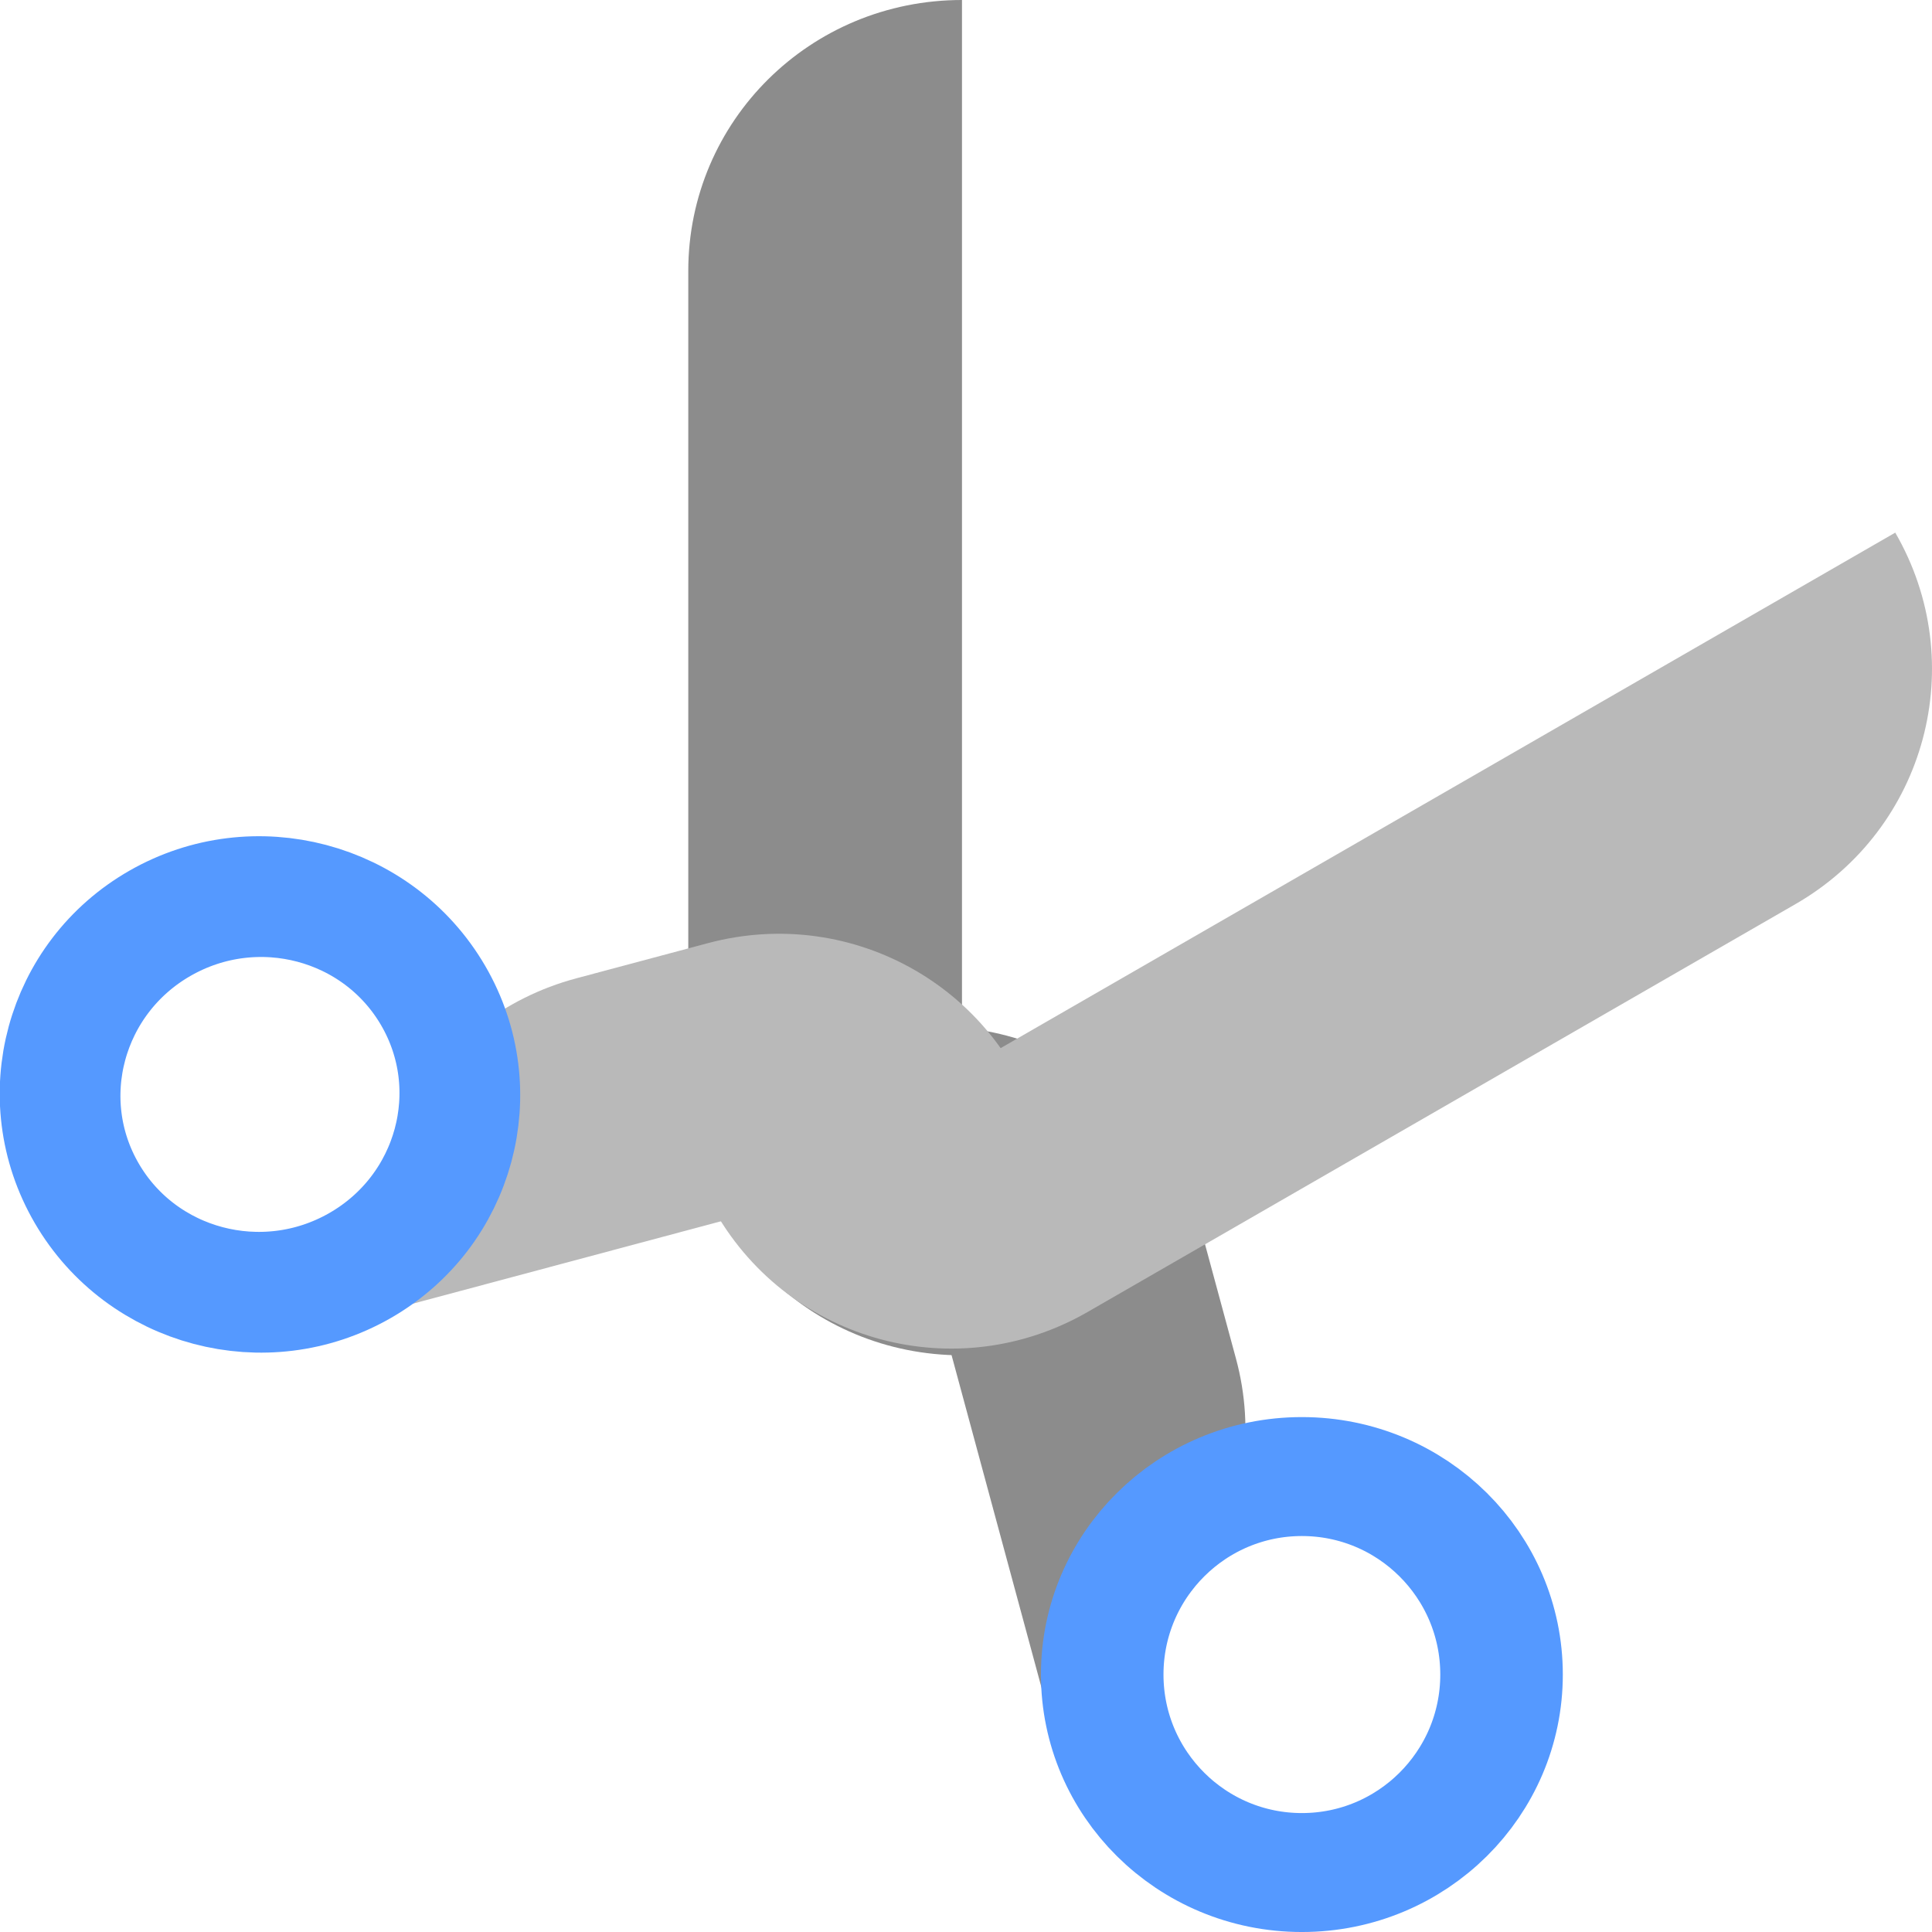
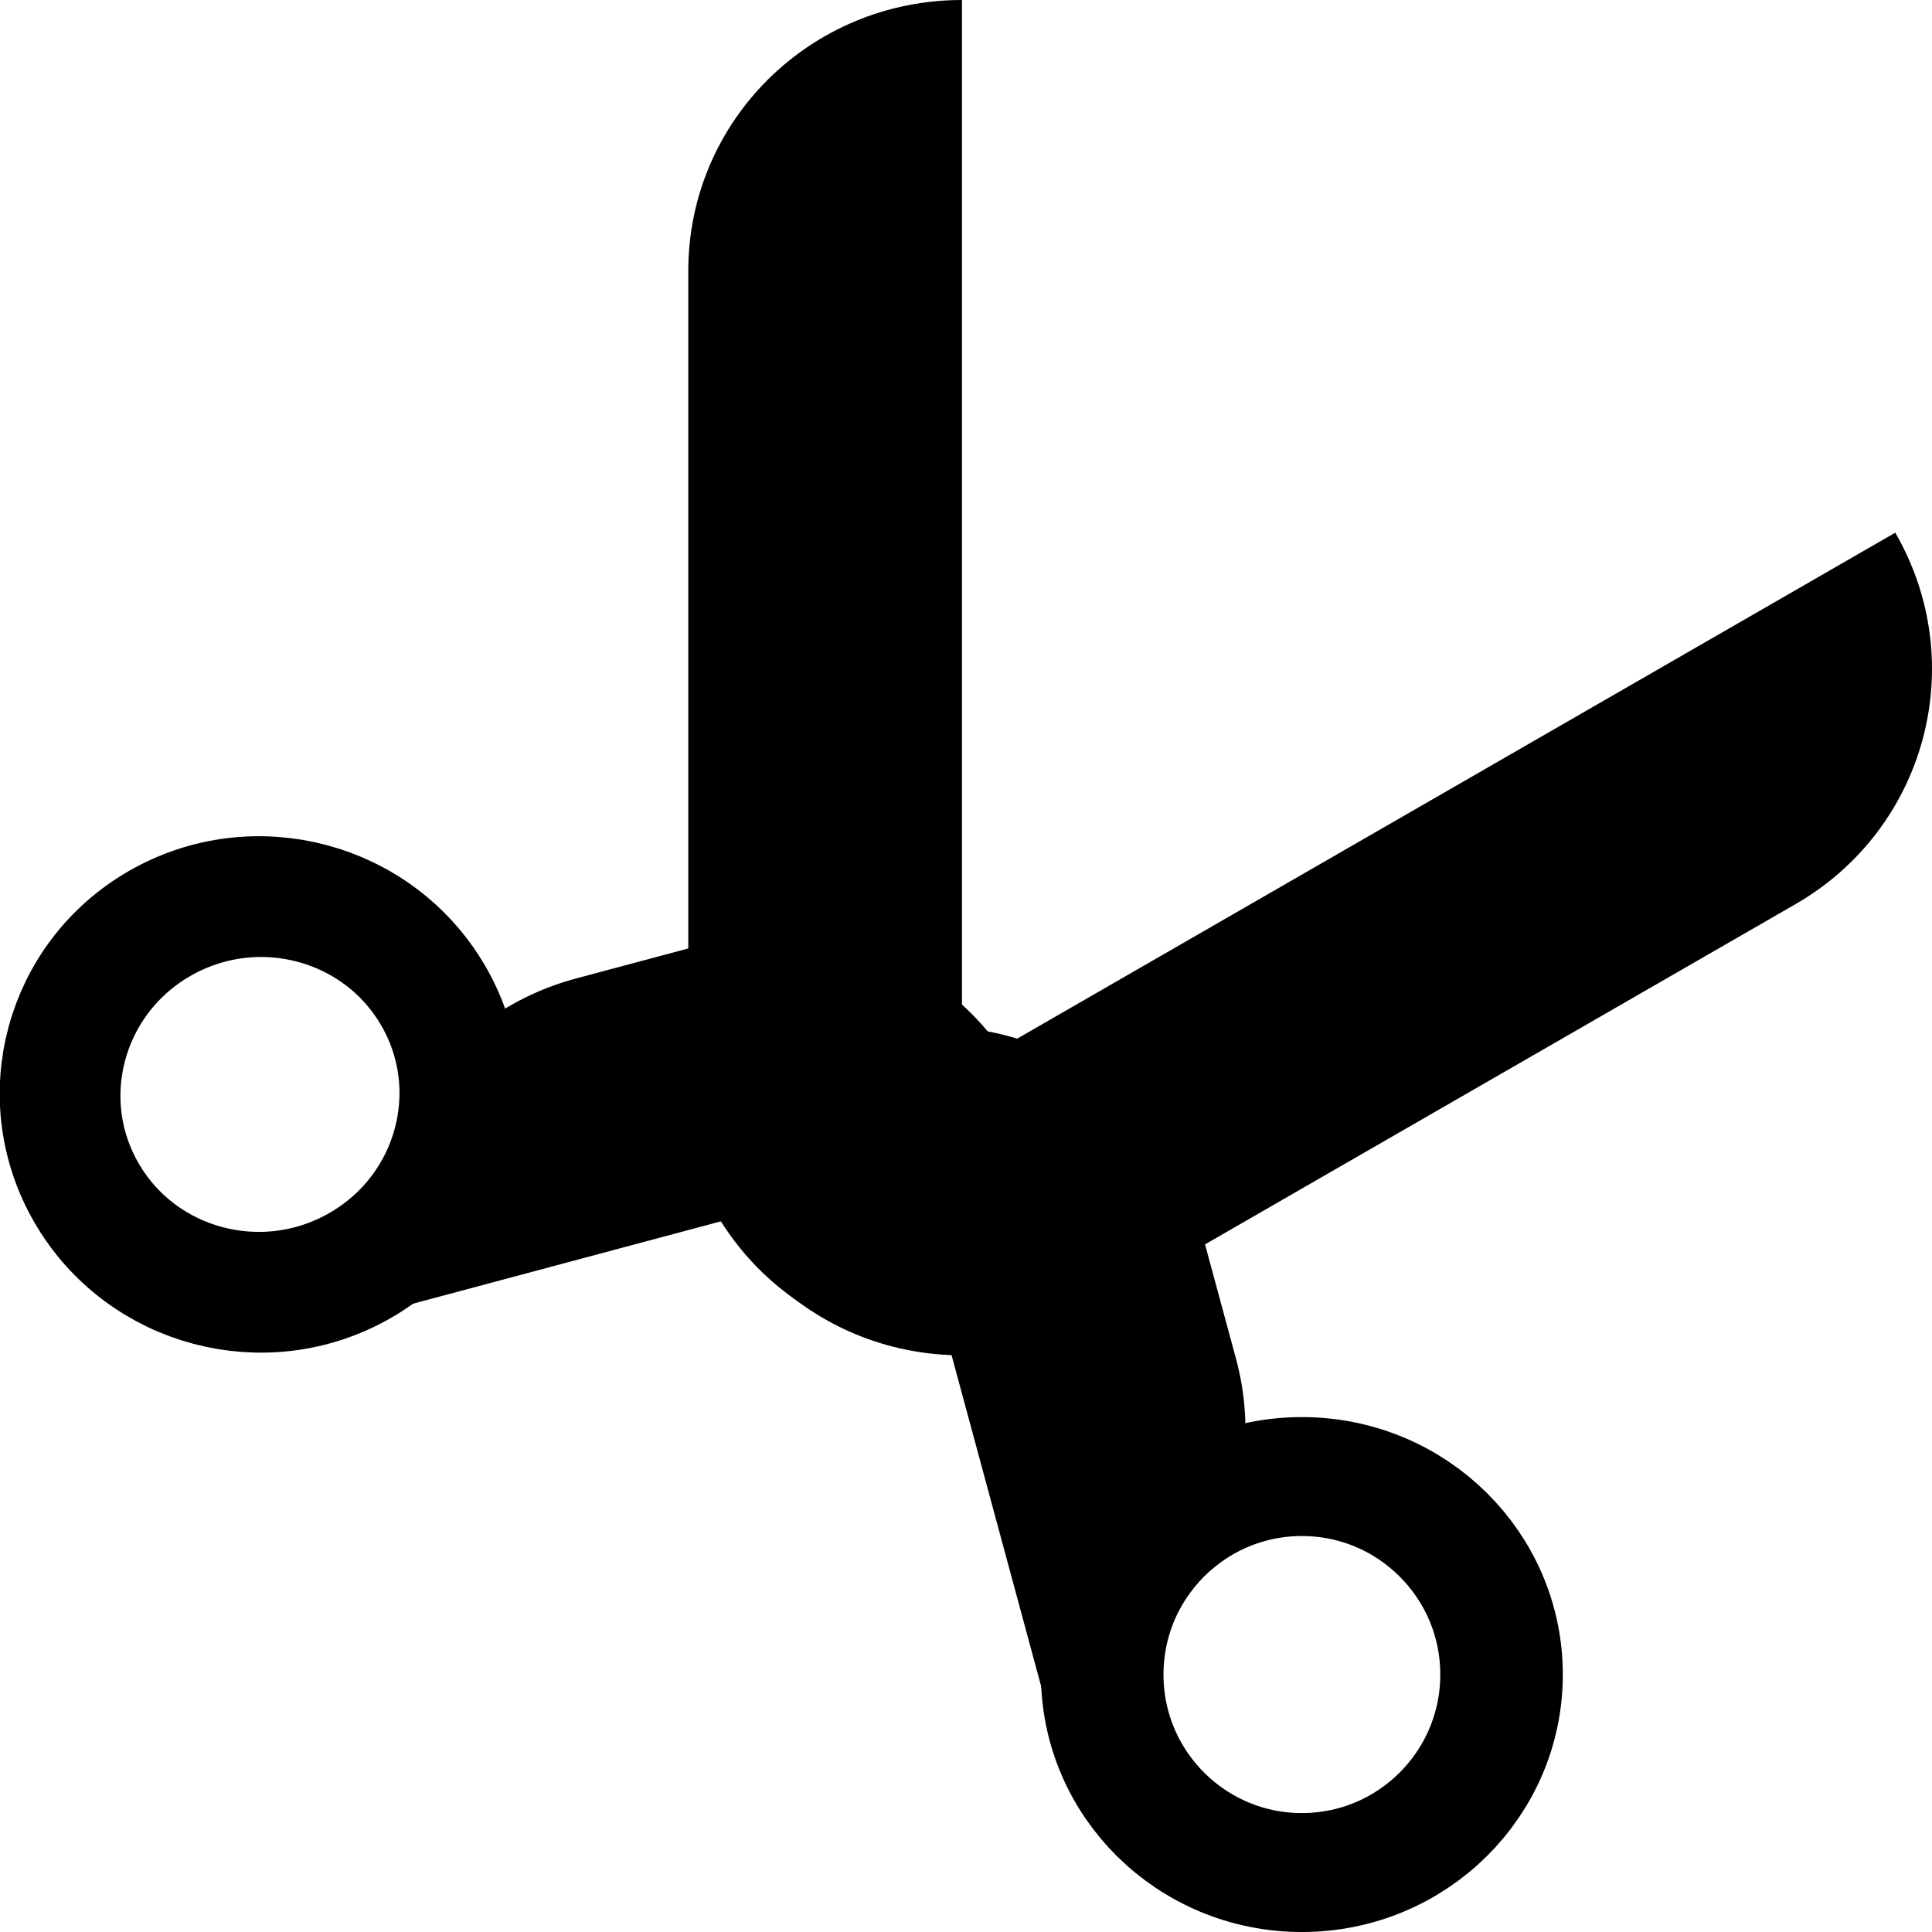
<svg xmlns="http://www.w3.org/2000/svg" version="1.1" id="svg6217" viewBox="0 0 16 16" height="16" width="16">
  <defs id="defs6219">
    <clipPath clipPathUnits="userSpaceOnUse" id="clipPath3391">
      <path d="M 0,600 800,600 800,0 0,0 0,600 Z" id="path3393" />
    </clipPath>
    <clipPath clipPathUnits="userSpaceOnUse" id="clipPath3407">
      <path d="m 316,477.408 60.363,0 0,-60.408 -60.363,0 0,60.408 z" id="path3409" />
    </clipPath>
    <clipPath clipPathUnits="userSpaceOnUse" id="clipPath3427">
      <path d="m 622,477.971 60.121,0 0,-59.971 -60.121,0 0,59.971 z" id="path3429" />
    </clipPath>
    <clipPath id="clipPath3391-9" clipPathUnits="userSpaceOnUse">
      <path id="path3393-7" d="M 0,600 800,600 800,0 0,0 0,600 Z" />
    </clipPath>
    <clipPath id="clipPath3407-3" clipPathUnits="userSpaceOnUse">
      <path id="path3409-6" d="m 316,477.408 60.363,0 0,-60.408 -60.363,0 0,60.408 z" />
    </clipPath>
    <clipPath id="clipPath3427-6" clipPathUnits="userSpaceOnUse">
      <path id="path3429-9" d="m 622,477.971 60.121,0 0,-59.971 -60.121,0 0,59.971 z" />
    </clipPath>
  </defs>
  <g transform="matrix(0,1,-1,0,0.9591312,48.25)" id="g4198" style="stroke:#000000;stroke-width:2;stroke-miterlimit:2.5;stroke-dasharray:none;stroke-opacity:1" />
  <g transform="matrix(0,1,-1,0,0.959131,48.25)" id="g4198-3" style="stroke:#000000;stroke-width:2;stroke-miterlimit:4;stroke-dasharray:none;stroke-opacity:0.685" />
  <g transform="matrix(0,1,-1,0,0.9591312,48.25)" id="g4198-2" style="stroke:#000000;stroke-width:2;stroke-miterlimit:2.5;stroke-dasharray:none;stroke-opacity:1" />
  <g transform="matrix(0,-1,1,0,13.95914,-32.2161)" id="g4198-3-6-3" />
-   <g transform="translate(-1.000001,1)" id="g4141">
-     <g id="g4237">
-       <g id="g4352">
-         <g id="g4388">
-           <g transform="matrix(1.099956,0,0,1.089352,-1.189151,0.08897721)" id="g4469">
-             <g id="g4401" transform="matrix(1.030356,0,0,1.030345,2.020466,-0.4515265)">
-               <path id="rect4327" d="m 7,-0.532 c -1.108,0 -2,0.892 -2,2 l 0,6 c 0,1.108 0.892,2 2,2 l 0,-10 z" style="opacity:1;fill:#8c8c8c;fill-opacity:1;stroke:none;stroke-width:1;stroke-linecap:butt;stroke-linejoin:miter;stroke-miterlimit:4;stroke-dasharray:none;stroke-dashoffset:0;stroke-opacity:1" />
-               <path id="rect4342" d="M 7.588,11.941 C 8.658,11.654 9.289,10.562 9.002,9.492 L 8.743,8.526 C 8.456,7.456 7.364,6.825 6.293,7.112 l 1.294,4.83 z" style="opacity:1;fill:#8c8c8c;fill-opacity:1;stroke:none;stroke-width:1;stroke-linecap:butt;stroke-linejoin:miter;stroke-miterlimit:4;stroke-dasharray:none;stroke-dashoffset:0;stroke-opacity:1" />
+   <g transform="translate(-1.000001,1)" id="g4141" style="fill:#000000;fill-opacity:1">
+     <g id="g4237" style="fill:#000000;fill-opacity:1">
+       <g id="g4352" style="fill:#000000;fill-opacity:1">
+         <g id="g4388" style="fill:#000000;fill-opacity:1">
+           <g transform="matrix(1.099956,0,0,1.089352,-1.189151,0.08897721)" id="g4469" style="fill:#000000;fill-opacity:1">
+             <g id="g4401" transform="matrix(1.030356,0,0,1.030345,2.020466,-0.4515265)" style="fill:#000000;fill-opacity:1">
+               <path id="rect4327" d="m 7,-0.532 c -1.108,0 -2,0.892 -2,2 l 0,6 c 0,1.108 0.892,2 2,2 l 0,-10 z" style="opacity:1;fill:#000000;fill-opacity:1;stroke:none;stroke-width:1;stroke-linecap:butt;stroke-linejoin:miter;stroke-miterlimit:4;stroke-dasharray:none;stroke-dashoffset:0;stroke-opacity:1" />
+               <path id="rect4342" d="M 7.588,11.941 C 8.658,11.654 9.289,10.562 9.002,9.492 L 8.743,8.526 C 8.456,7.456 7.364,6.825 6.293,7.112 l 1.294,4.83 z" style="opacity:1;fill:#000000;fill-opacity:1;stroke:none;stroke-width:1;stroke-linecap:butt;stroke-linejoin:miter;stroke-miterlimit:4;stroke-dasharray:none;stroke-dashoffset:0;stroke-opacity:1" />
            </g>
-             <g style="stroke:#5599ff;stroke-opacity:1" id="g4414" transform="matrix(-0.5212438,-0.8849285,-0.9028207,0.5109137,19.39184,9.455148)">
-               <ellipse ry="1.473" rx="1.442" transform="matrix(-0.5,-0.8660254,-0.8660254,0.5,0,0)" cy="2.227" cx="-7.29" id="ellipse4459" style="opacity:1;fill:none;fill-opacity:1;stroke:#5599ff;stroke-width:0.885;stroke-linecap:butt;stroke-linejoin:miter;stroke-miterlimit:0;stroke-dasharray:none;stroke-dashoffset:0;stroke-opacity:1" />
+             <g style="stroke:#000000;stroke-opacity:1;fill:none;fill-opacity:1" id="g4414" transform="matrix(-0.5212438,-0.8849285,-0.9028207,0.5109137,19.39184,9.455148)">
+               <ellipse ry="1.473" rx="1.442" transform="matrix(-0.5,-0.8660254,-0.8660254,0.5,0,0)" cy="2.227" cx="-7.29" id="ellipse4459" style="opacity:1;fill:none;fill-opacity:1;stroke:#000000;stroke-width:0.885;stroke-linecap:butt;stroke-linejoin:miter;stroke-miterlimit:0;stroke-dasharray:none;stroke-dashoffset:0;stroke-opacity:1" />
            </g>
          </g>
-           <g transform="matrix(-0.5499778,-0.9434064,-0.9525895,0.544676,21.07925,13.25586)" id="g4476">
-             <g style="fill:#b9b9b9;fill-opacity:1;stroke:none;stroke-opacity:1" transform="matrix(1.031599,-0.00344274,-0.0034427,1.027613,2.596129,-0.4966348)" id="g4478">
-               <path style="opacity:1;fill:#b9b9b9;fill-opacity:1;stroke:none;stroke-width:1;stroke-linecap:butt;stroke-linejoin:miter;stroke-miterlimit:4;stroke-dasharray:none;stroke-dashoffset:0;stroke-opacity:1" d="m 7,-0.532 c -1.108,0 -2,0.892 -2,2 l 0,6 c 0,1.108 0.892,2 2,2 l 0,-10 z" id="path4480" />
-               <path style="opacity:1;fill:#b9b9b9;fill-opacity:1;stroke:none;stroke-width:1;stroke-linecap:butt;stroke-linejoin:miter;stroke-miterlimit:4;stroke-dasharray:none;stroke-dashoffset:0;stroke-opacity:1" d="M 7.588,11.941 C 8.658,11.654 9.289,10.562 9.002,9.492 L 8.743,8.526 C 8.456,7.456 7.364,6.825 6.293,7.112 l 1.294,4.83 z" id="path4482" />
+           <g transform="matrix(-0.5499778,-0.9434064,-0.9525895,0.544676,21.07925,13.25586)" id="g4476" style="fill:#000000;fill-opacity:1">
+             <g style="fill:#000000;fill-opacity:1;stroke:none;stroke-opacity:1" transform="matrix(1.031599,-0.00344274,-0.0034427,1.027613,2.595782,-0.4964349)" id="g4478">
+               <path style="opacity:1;fill:#000000;fill-opacity:1;stroke:none;stroke-width:1;stroke-linecap:butt;stroke-linejoin:miter;stroke-miterlimit:4;stroke-dasharray:none;stroke-dashoffset:0;stroke-opacity:1" d="m 7,-0.532 c -1.108,0 -2,0.892 -2,2 l 0,6 c 0,1.108 0.892,2 2,2 l 0,-10 z" id="path4480" />
+               <path style="opacity:1;fill:#000000;fill-opacity:1;stroke:none;stroke-width:1;stroke-linecap:butt;stroke-linejoin:miter;stroke-miterlimit:4;stroke-dasharray:none;stroke-dashoffset:0;stroke-opacity:1" d="M 7.588,11.941 C 8.658,11.654 9.289,10.562 9.002,9.492 L 8.743,8.526 C 8.456,7.456 7.364,6.825 6.293,7.112 l 1.294,4.83 z" id="path4482" />
            </g>
-             <g style="stroke:#5599ff;stroke-opacity:1" transform="matrix(-0.5212438,-0.8849285,-0.9028207,0.5109137,19.87616,9.455148)" id="g4484">
-               <ellipse style="opacity:1;fill:none;fill-opacity:1;stroke:#5599ff;stroke-width:0.885;stroke-linecap:butt;stroke-linejoin:miter;stroke-miterlimit:0;stroke-dasharray:none;stroke-dashoffset:0;stroke-opacity:1" id="ellipse4486" cx="-7.29" cy="2.227" transform="matrix(-0.5,-0.8660254,-0.8660254,0.5,0,0)" rx="1.442" ry="1.473" />
+             <g style="stroke:#000000;stroke-opacity:1;fill:none;fill-opacity:1" transform="matrix(-0.5212438,-0.8849285,-0.9028207,0.5109137,19.87616,9.455148)" id="g4484">
+               <ellipse style="opacity:1;fill:none;fill-opacity:1;stroke:#000000;stroke-width:0.885;stroke-linecap:butt;stroke-linejoin:miter;stroke-miterlimit:0;stroke-dasharray:none;stroke-dashoffset:0;stroke-opacity:1" id="ellipse4486" cx="-7.29" cy="2.227" transform="matrix(-0.5,-0.8660254,-0.8660254,0.5,0,0)" rx="1.442" ry="1.473" />
            </g>
          </g>
        </g>
      </g>
    </g>
  </g>
  <g style="display:inline" id="layer2" />
</svg>
